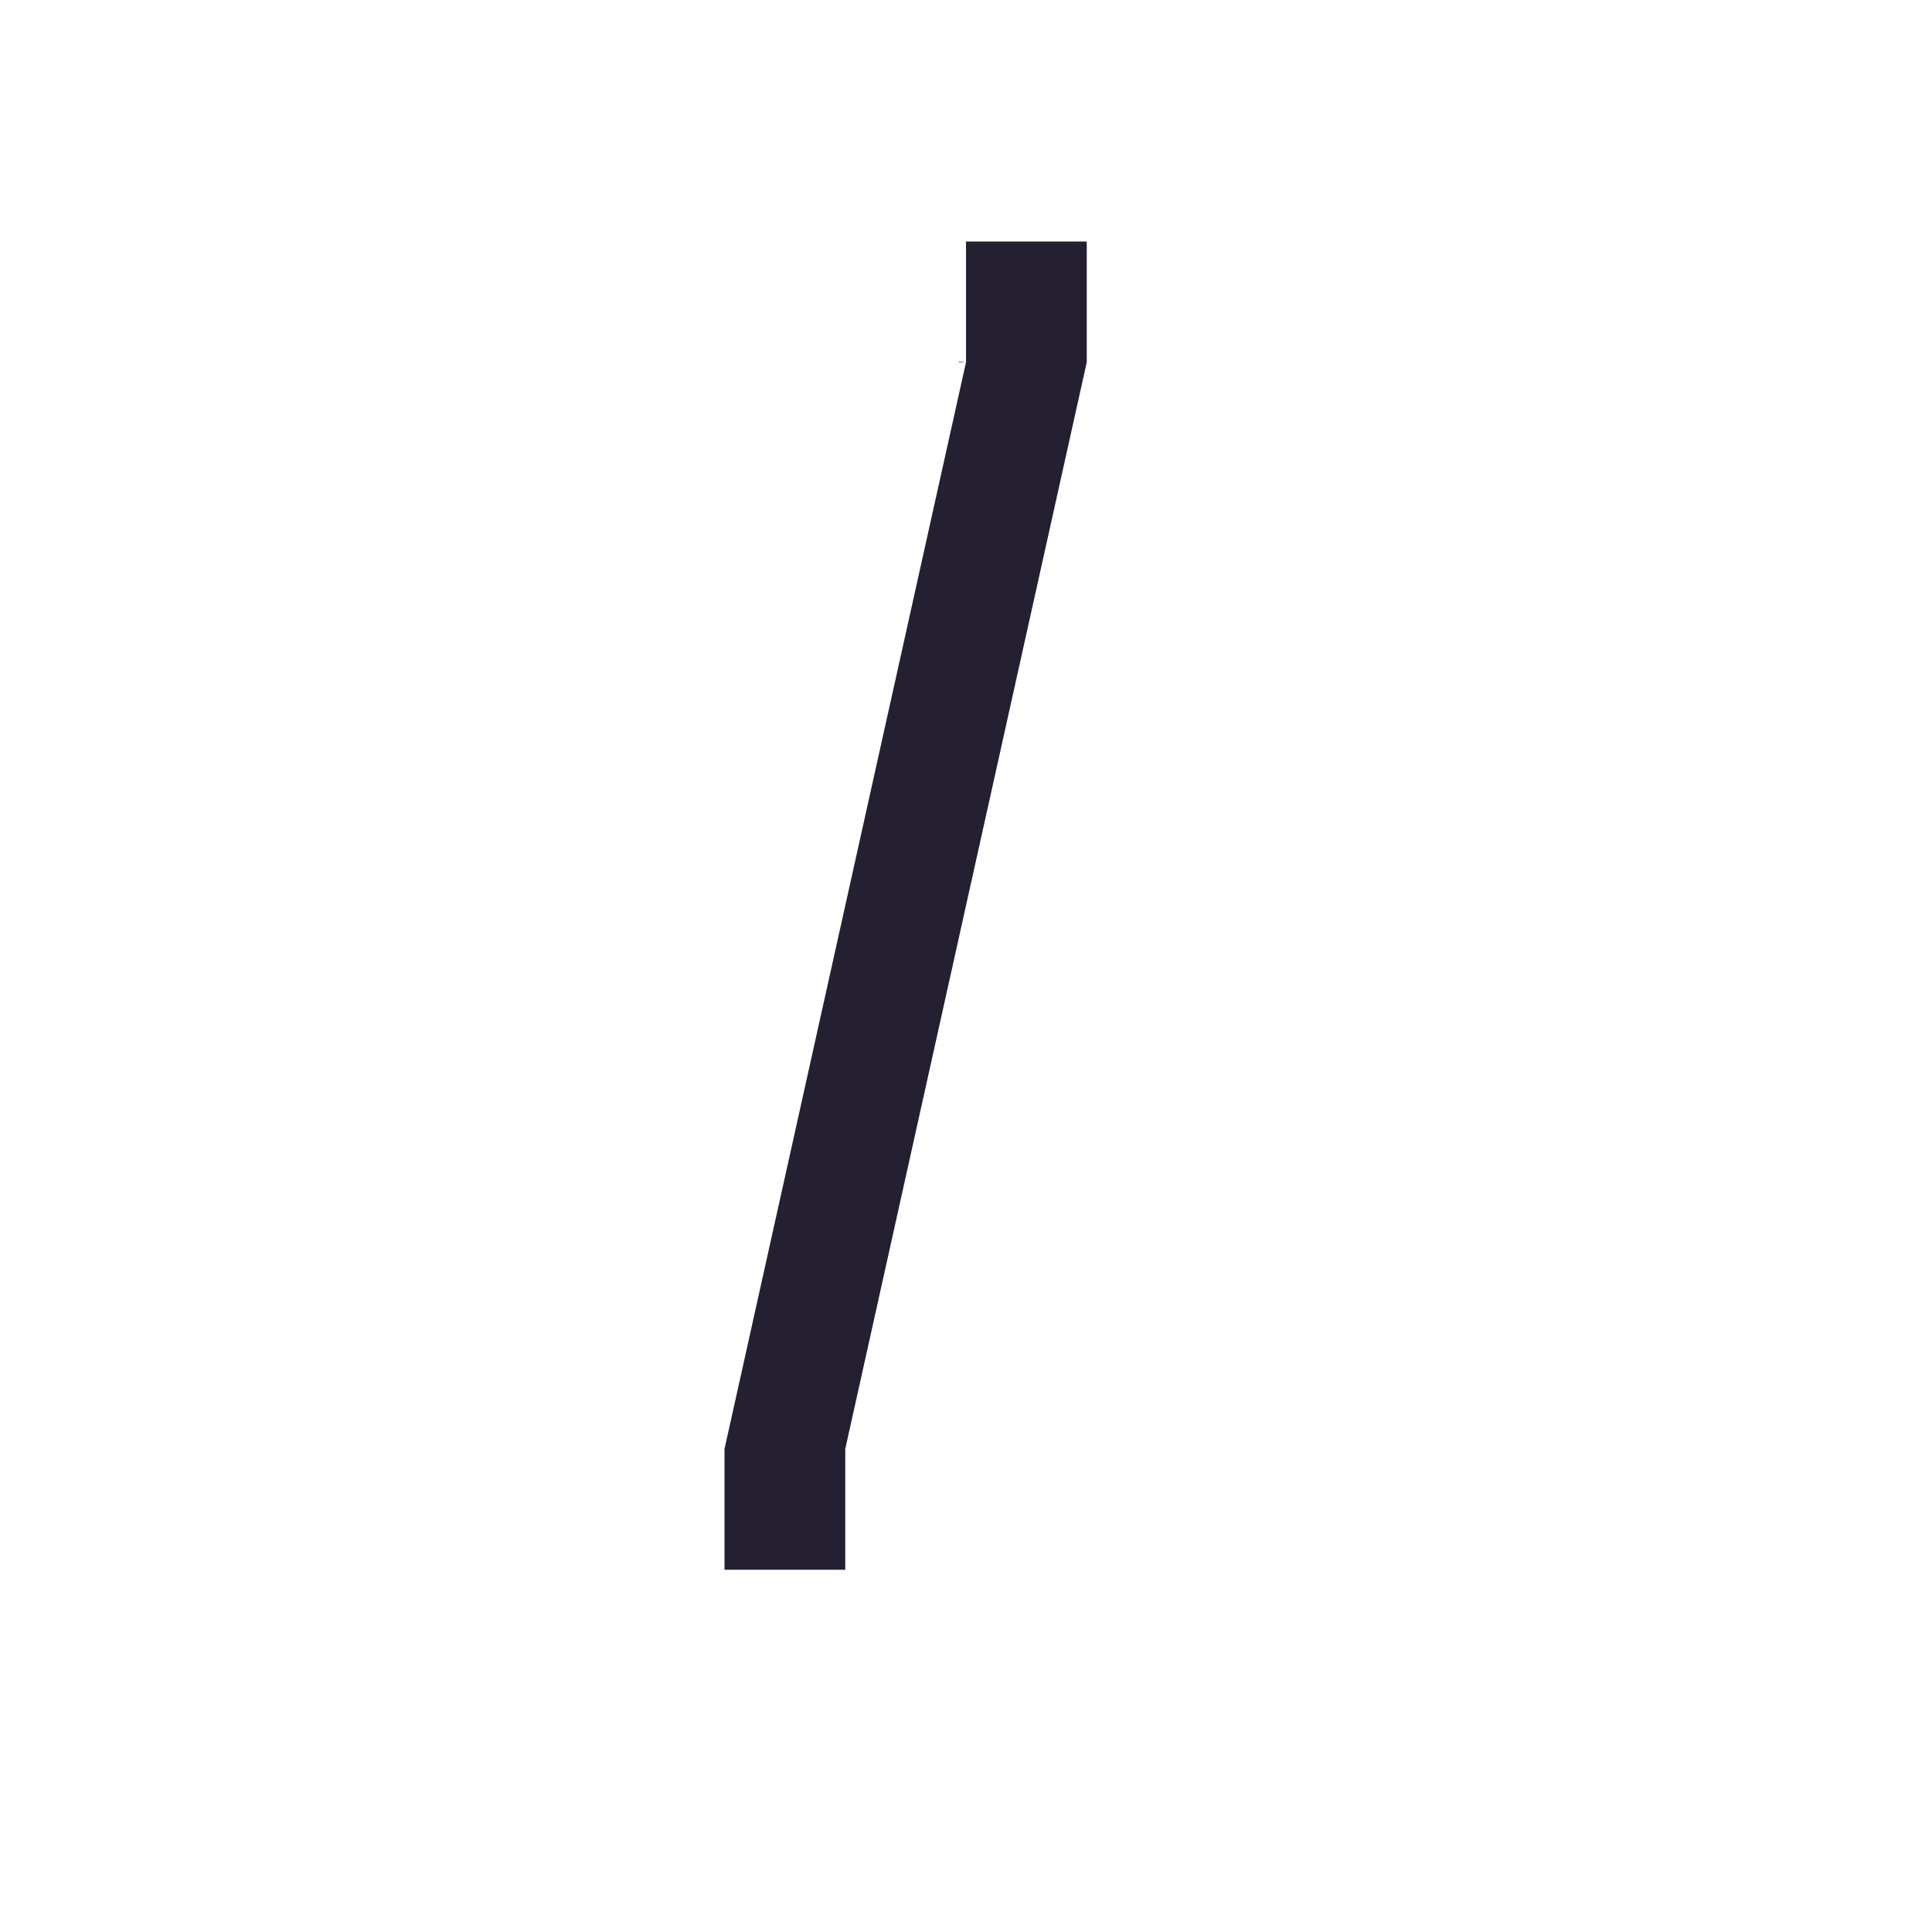
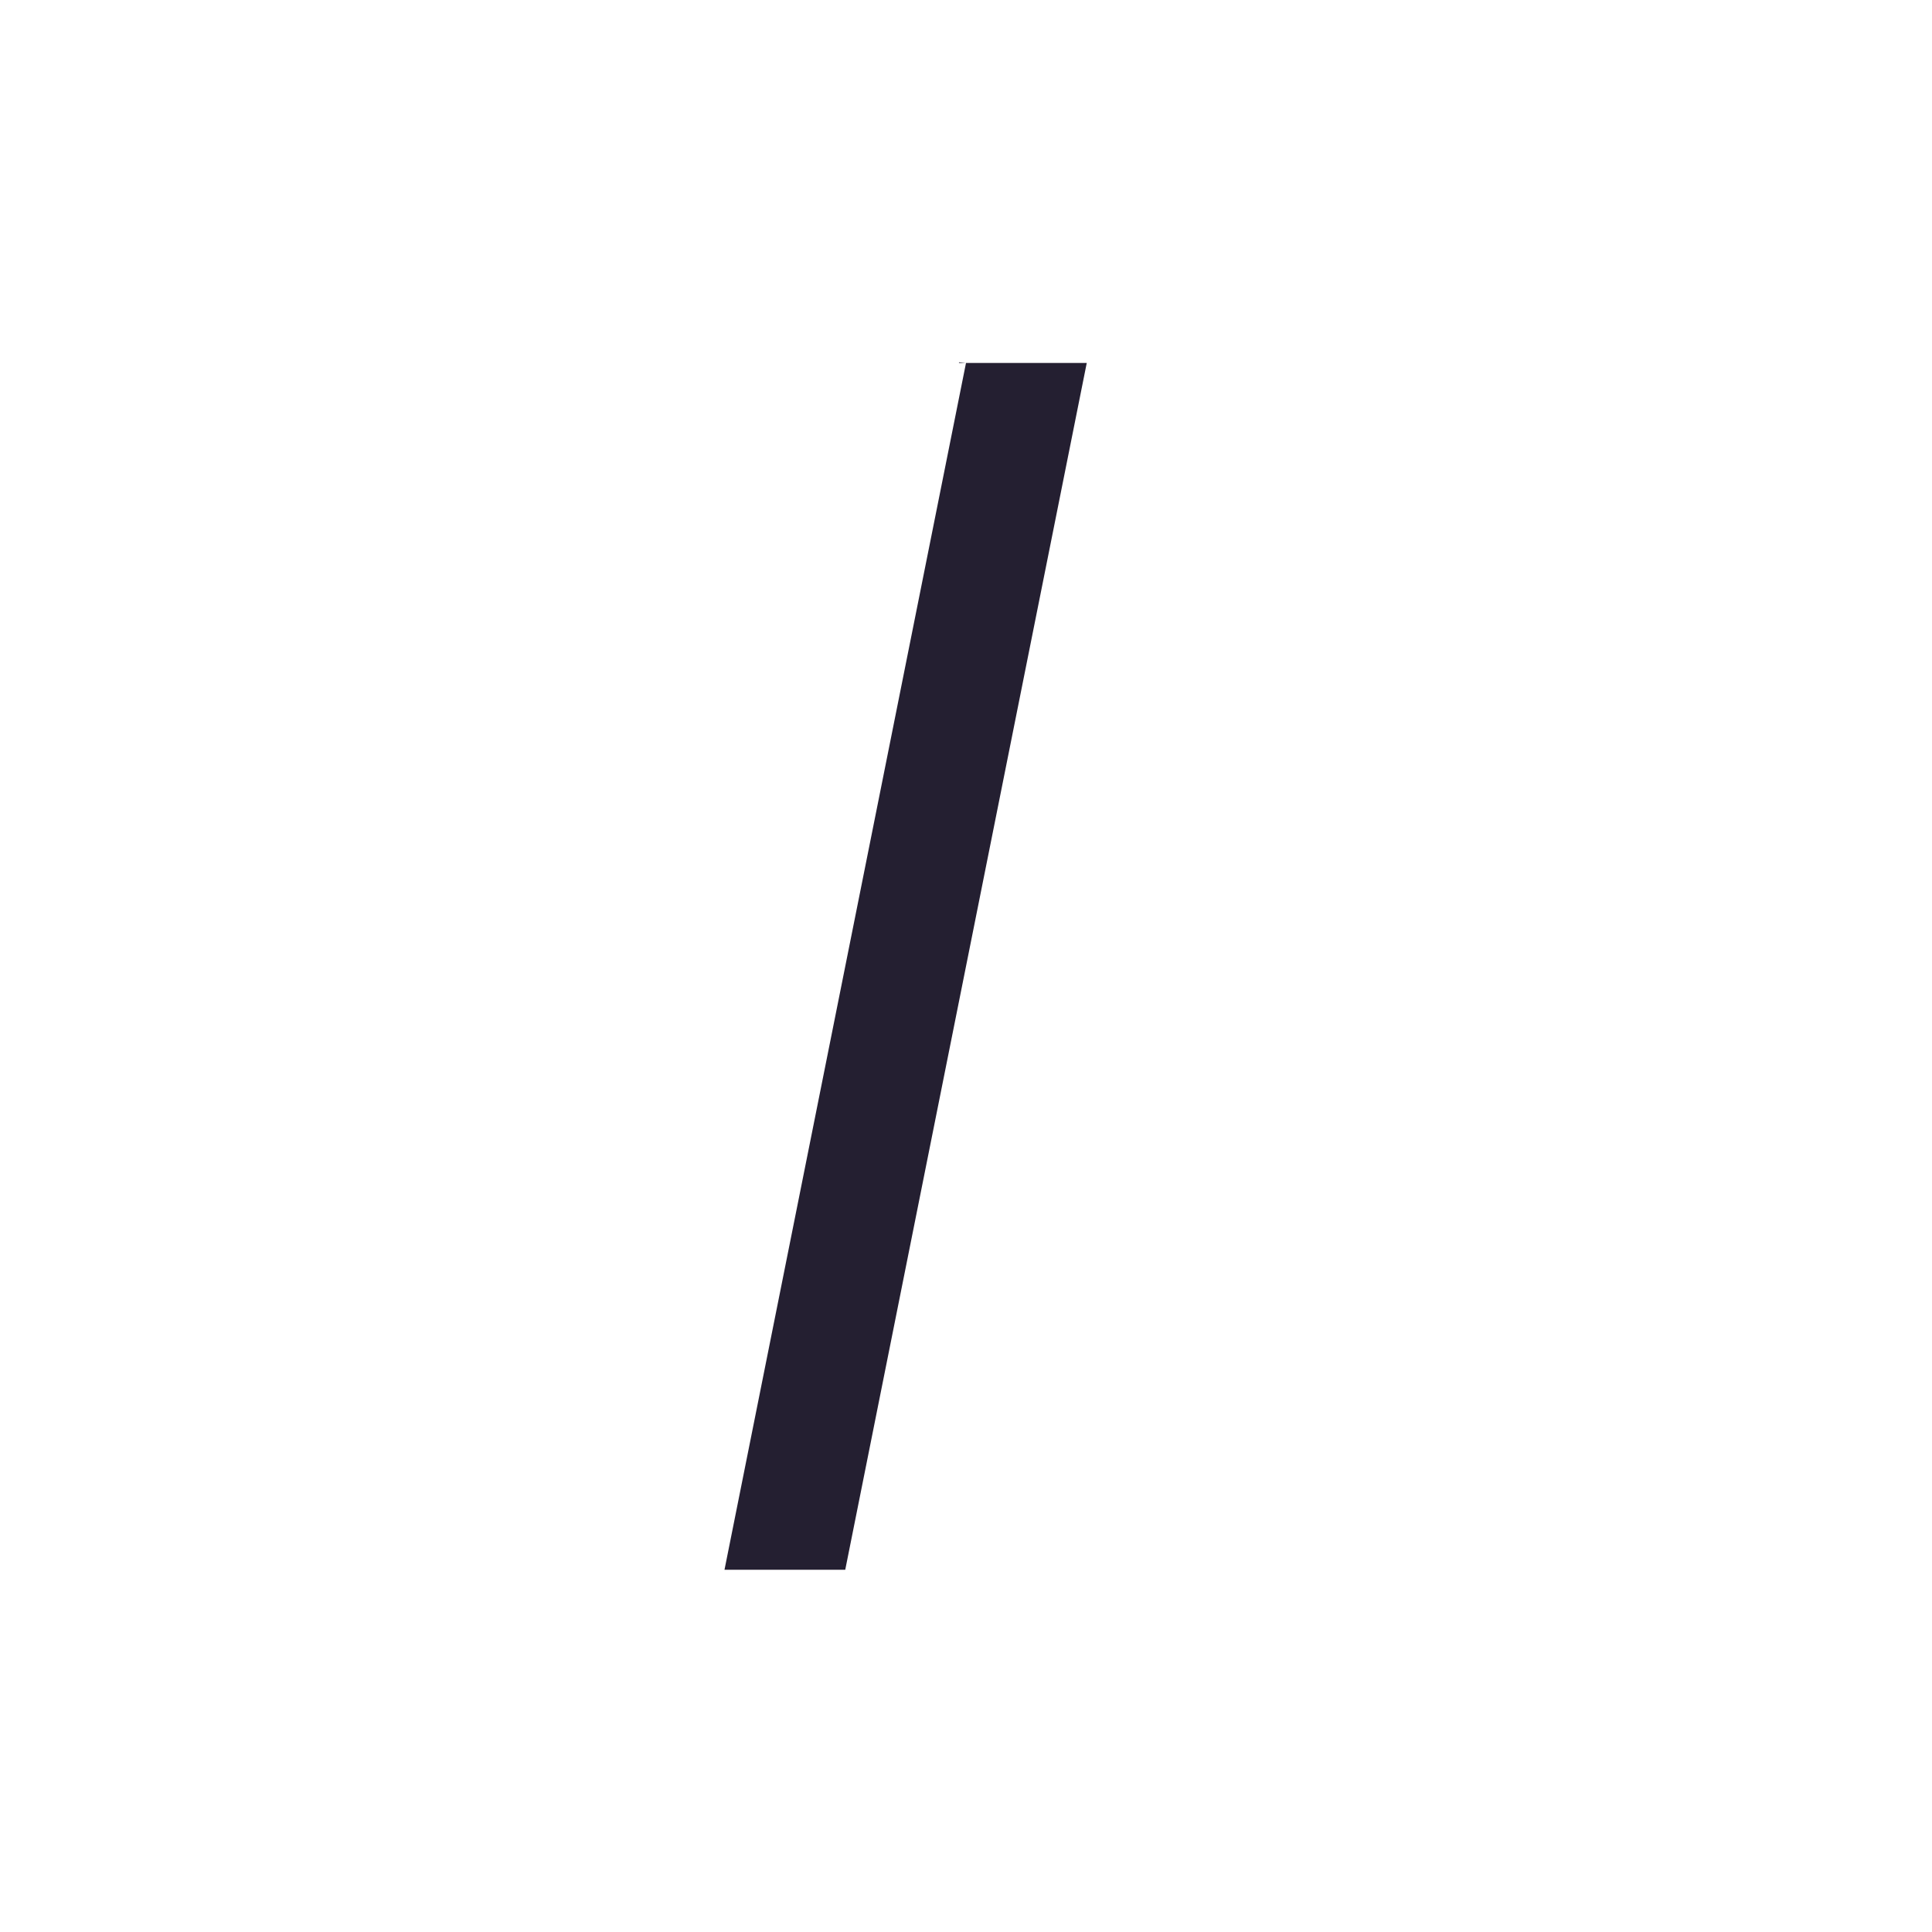
<svg xmlns="http://www.w3.org/2000/svg" width="16" height="16" version="1.1" id="svg4">
  <defs id="defs8" />
-   <path d="M 8,2 V 3 L 7.943,2.994 7.941,3 H 8 l -2,9 v 0 1 h 1 v -1 0 L 9,3 V 3 3 3 2 Z" fill="#363636" id="path2" style="fill:#241f31" />
+   <path d="m 8,3.006 v 0 L 7.943,3 7.941,3.006 H 8 l -2,9.994 v 0 0 h 1 v 0 0 L 9,3.006 v 0 0 0 0 z" fill="#363636" id="path2" style="fill:#241f31;stroke-width:1" />
</svg>
